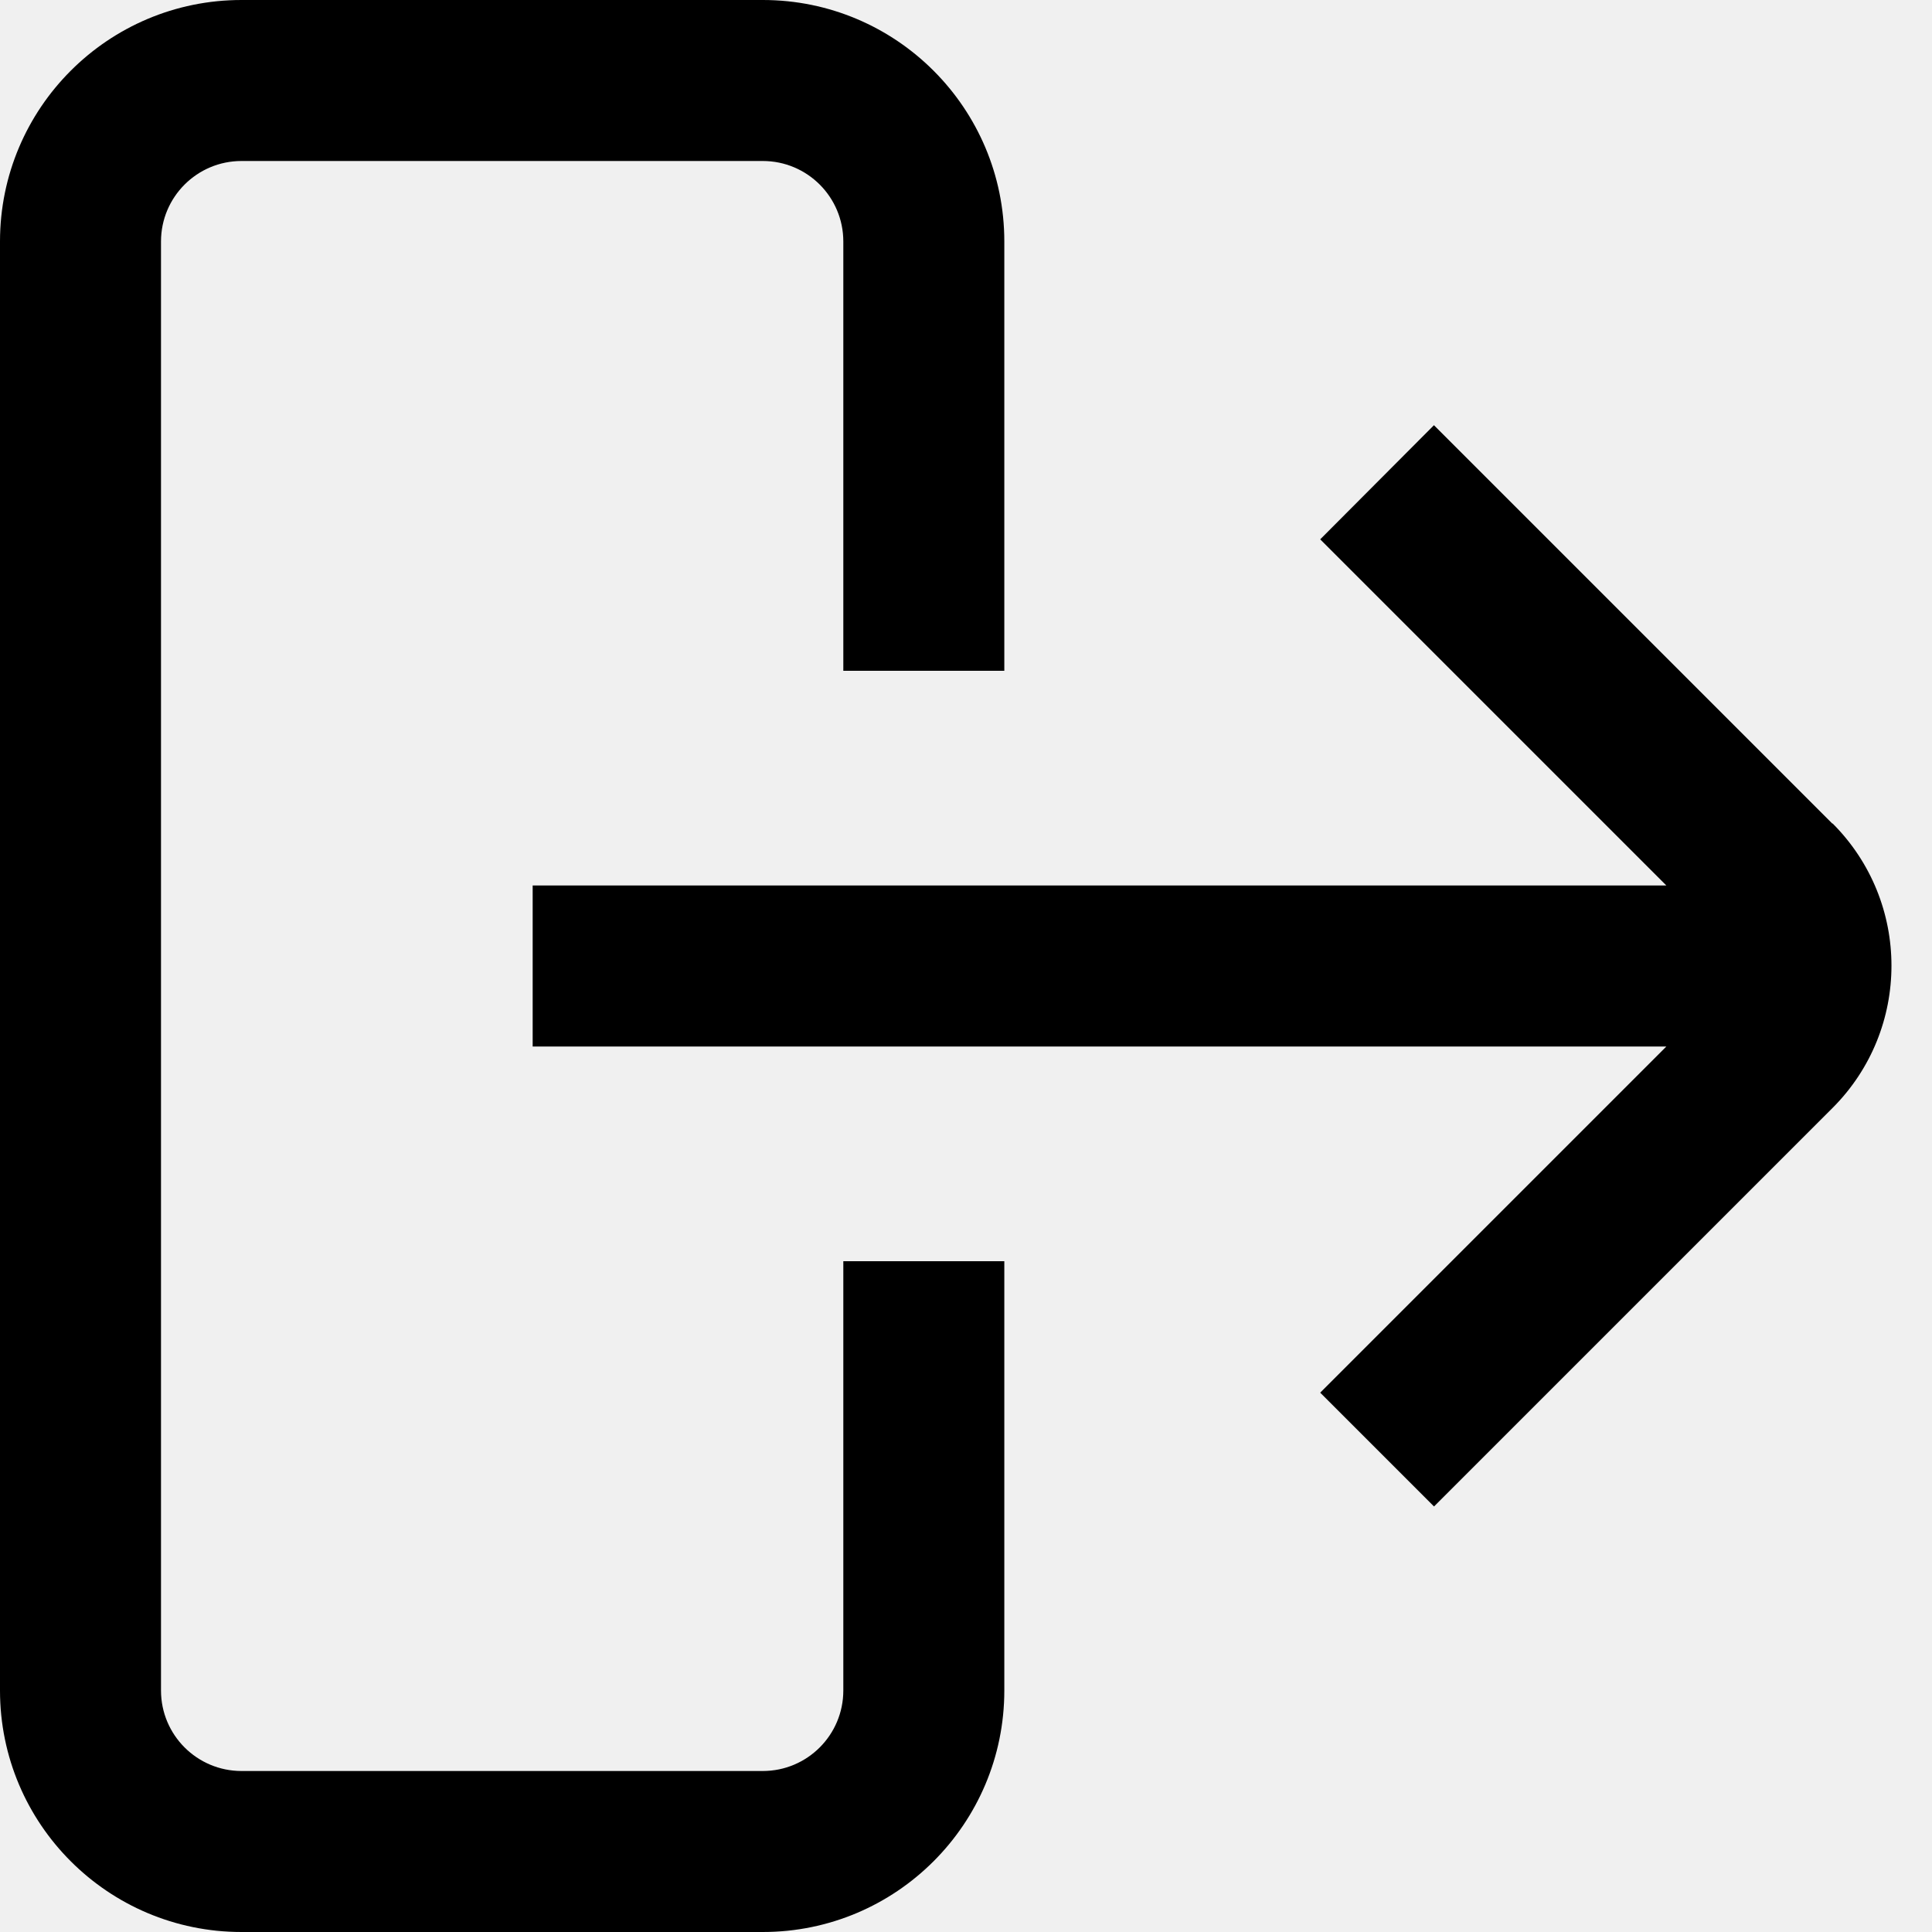
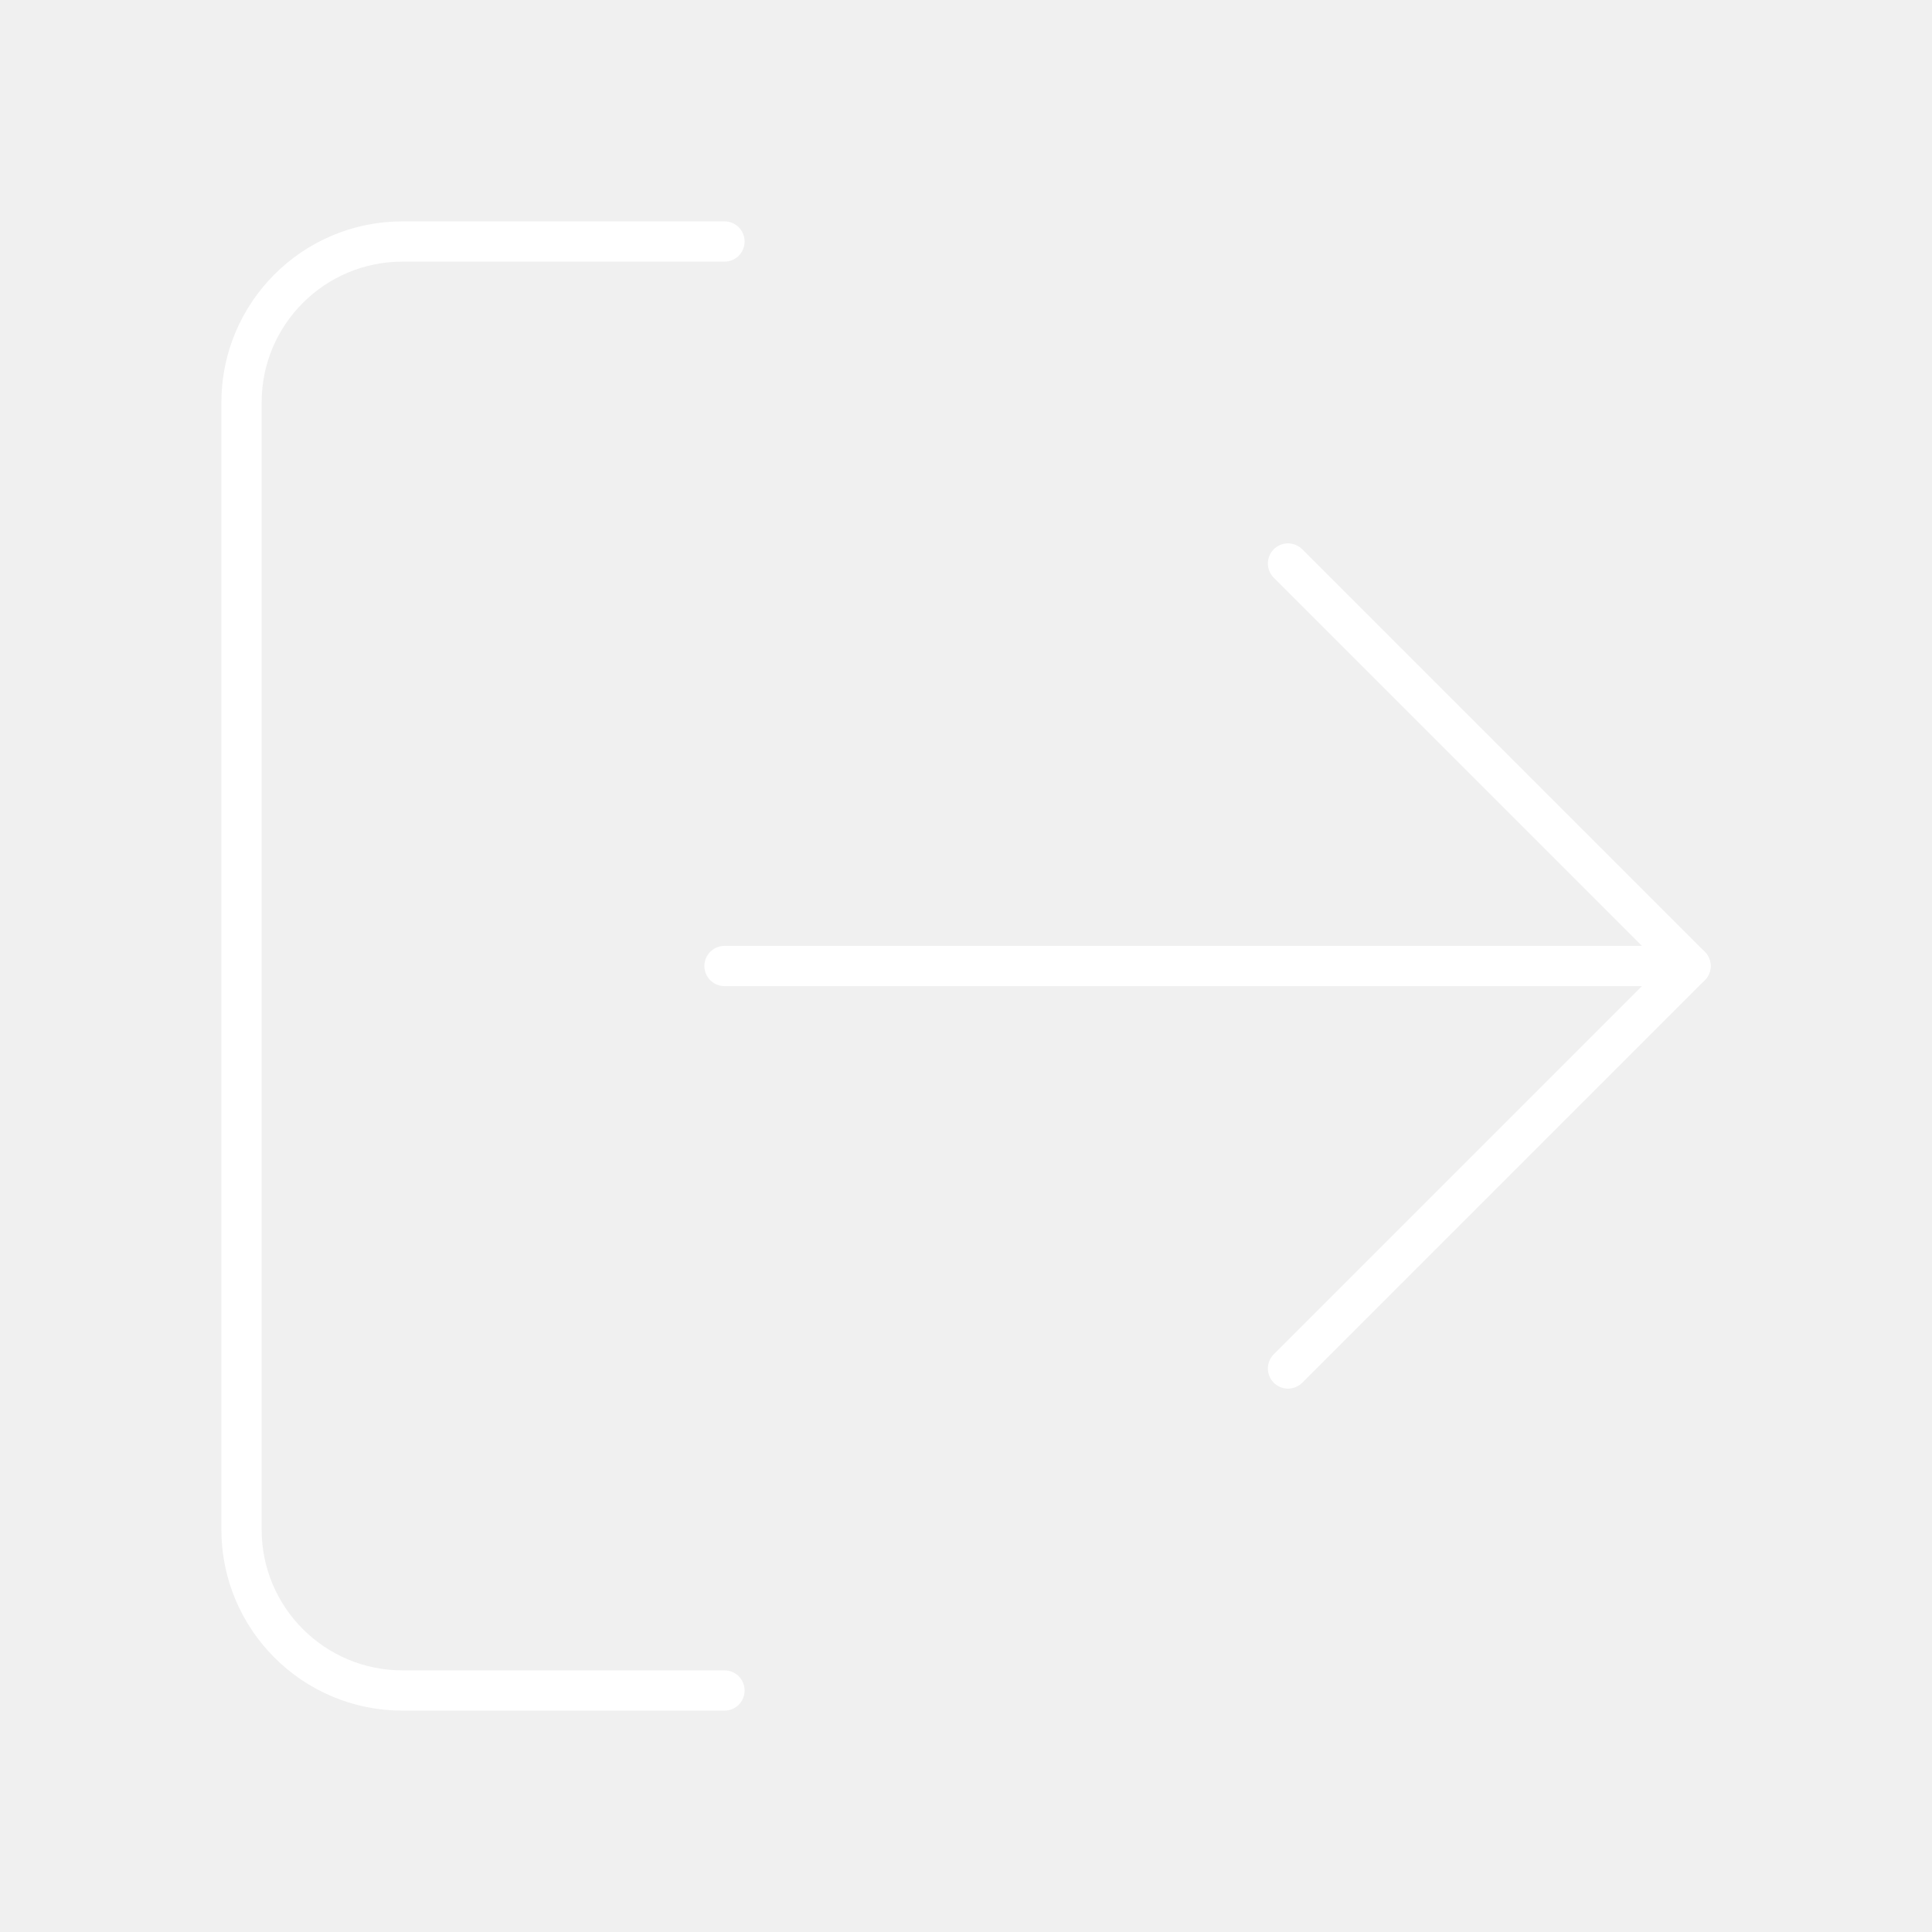
- <svg xmlns="http://www.w3.org/2000/svg" id="Layer_1" data-name="Layer 1" viewBox="0 0 24 24" width="512" height="512">
-   <path d="M22.763,10.232l-4.95-4.95L16.4,6.7,20.7,11H6.617v2H20.7l-4.3,4.3,1.414,1.414,4.95-4.95a2.5,2.5,0,0,0,0-3.536Z" />
-   <path d="M10.476,21a1,1,0,0,1-1,1H3a1,1,0,0,1-1-1V3A1,1,0,0,1,3,2H9.476a1,1,0,0,1,1,1V8.333h2V3a3,3,0,0,0-3-3H3A3,3,0,0,0,0,3V21a3,3,0,0,0,3,3H9.476a3,3,0,0,0,3-3V15.667h-2Z" />
+ <svg xmlns="http://www.w3.org/2000/svg" width="36" height="36" viewBox="0 0 24 24" fill="none" stroke="#ffffff" stroke-width="0.5" stroke-linecap="round" stroke-linejoin="round" class="lucide lucide-log-out-icon lucide-log-out">
+   <path d="m16 17 5-5-5-5" />
+   <path d="M21 12H9" />
+   <path d="M9 21H5a2 2 0 0 1-2-2V5a2 2 0 0 1 2-2h4" />
</svg>
